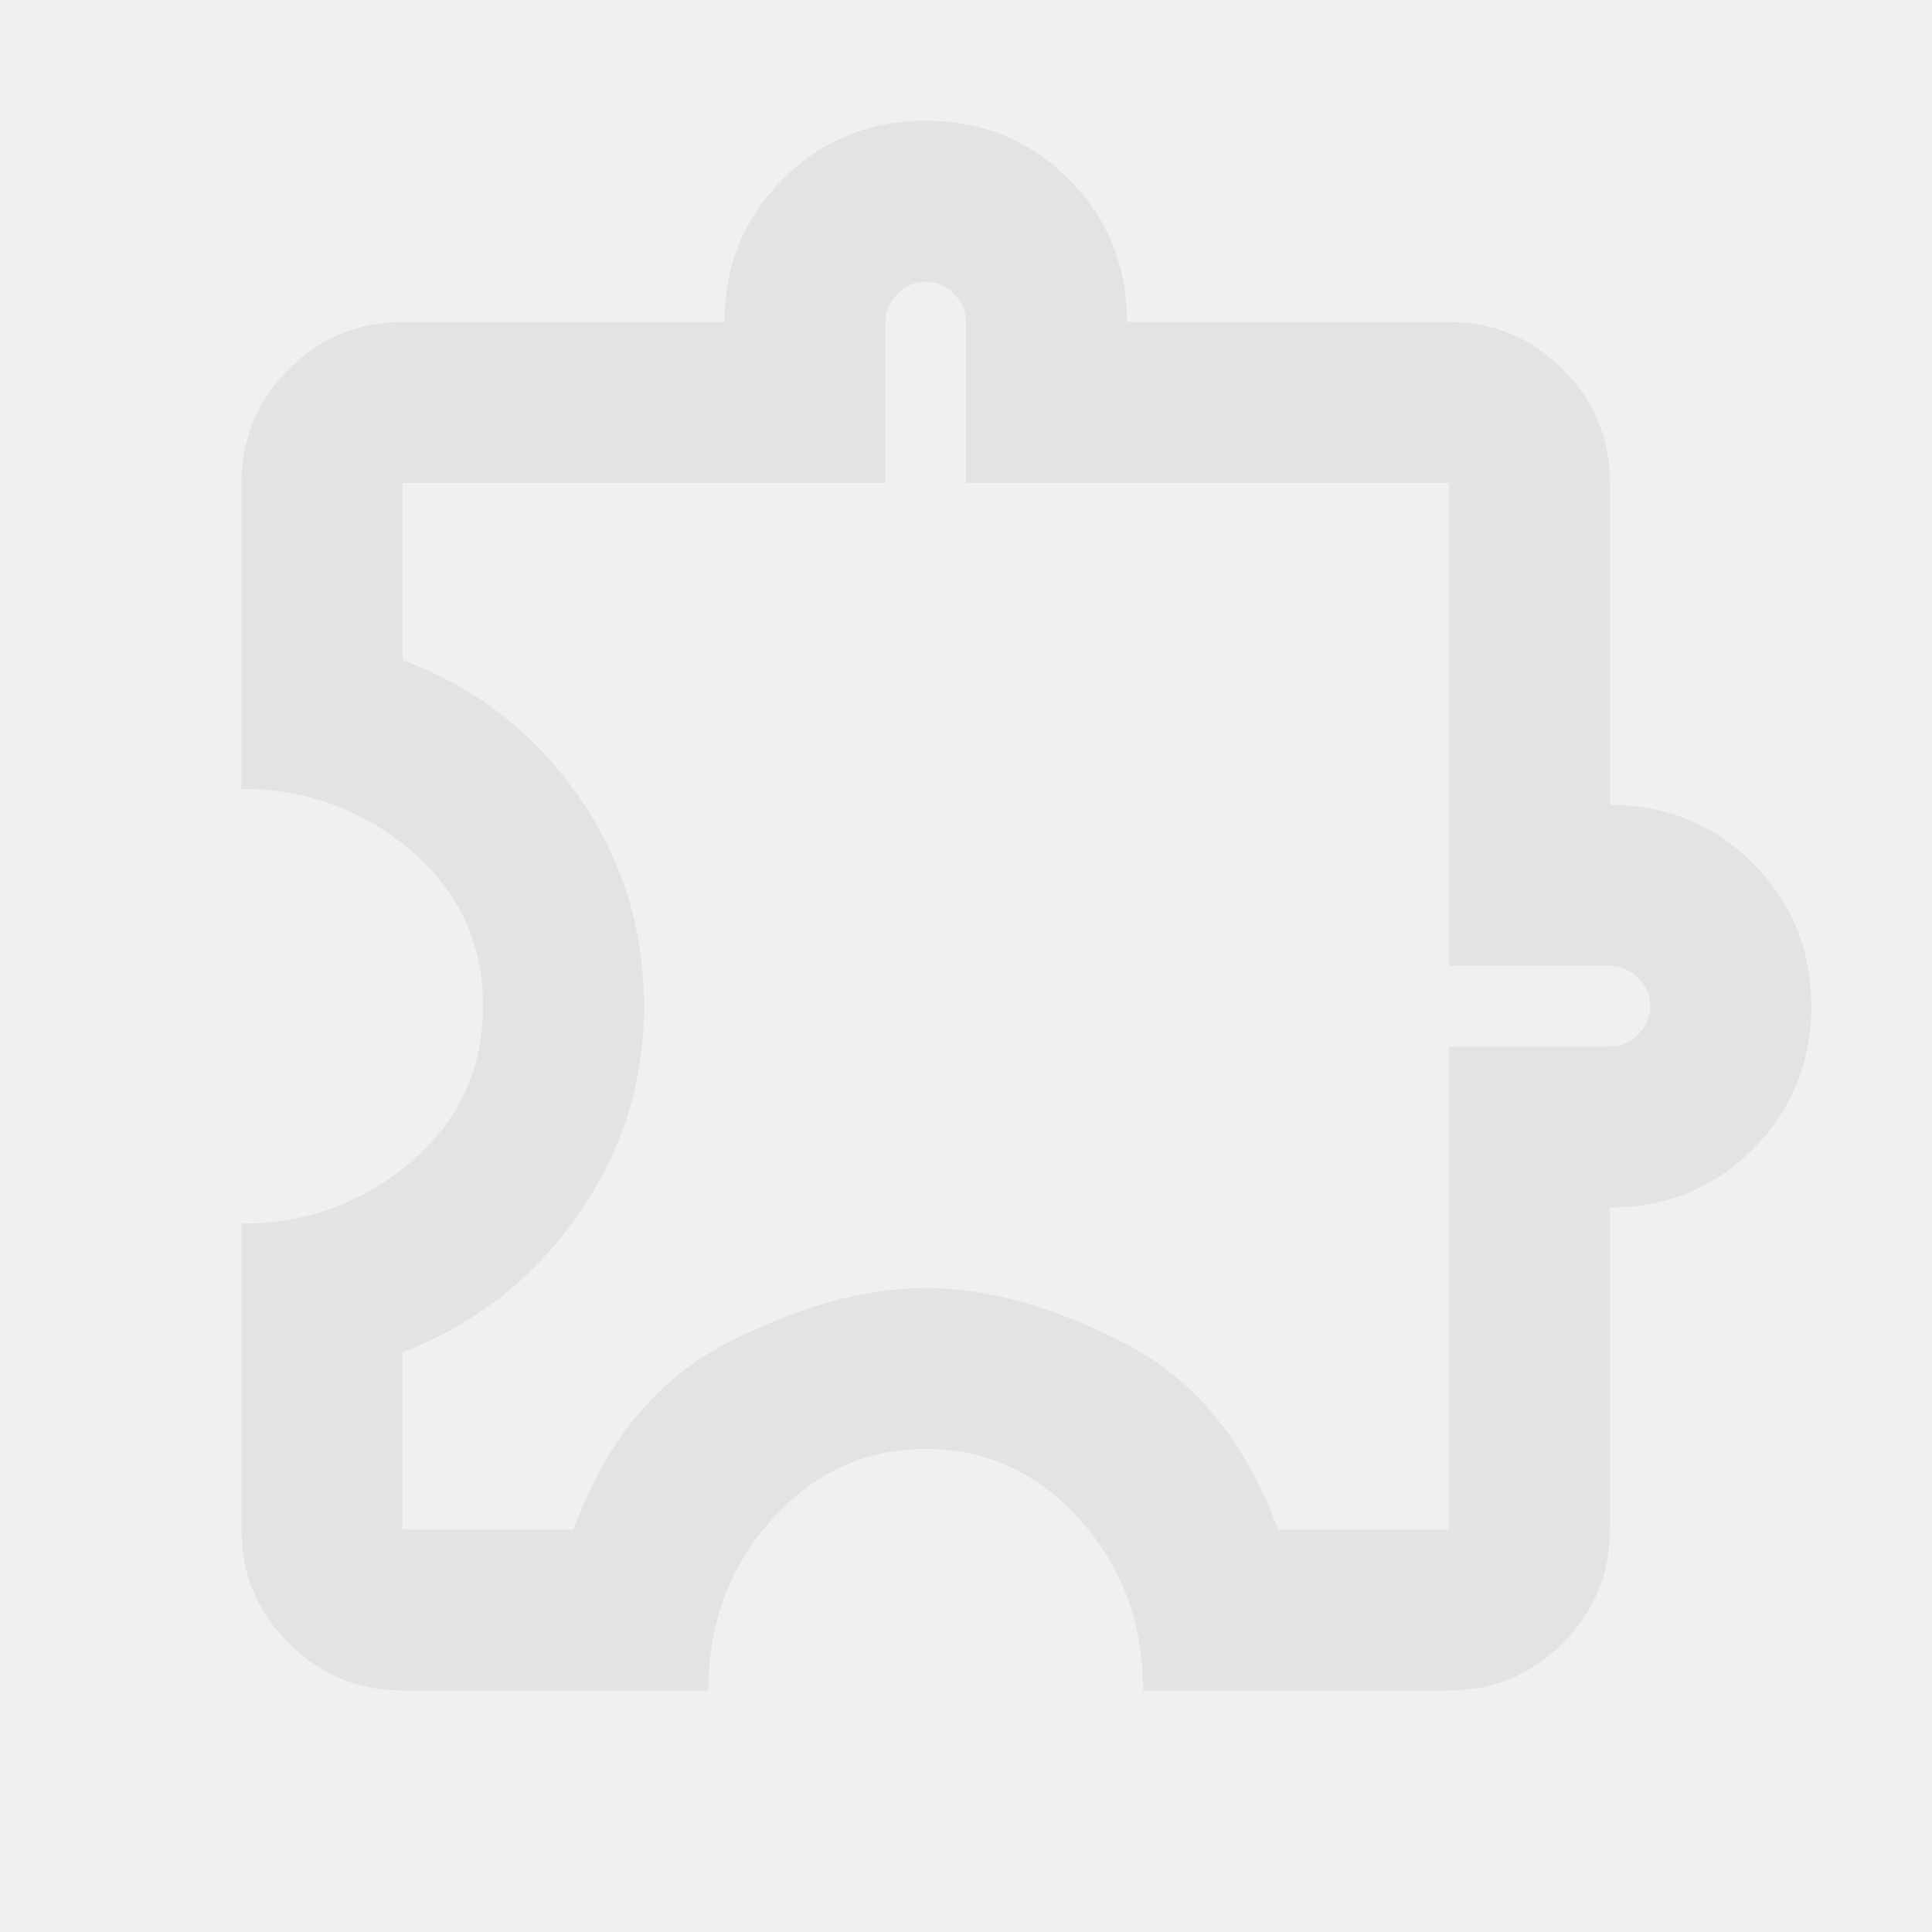
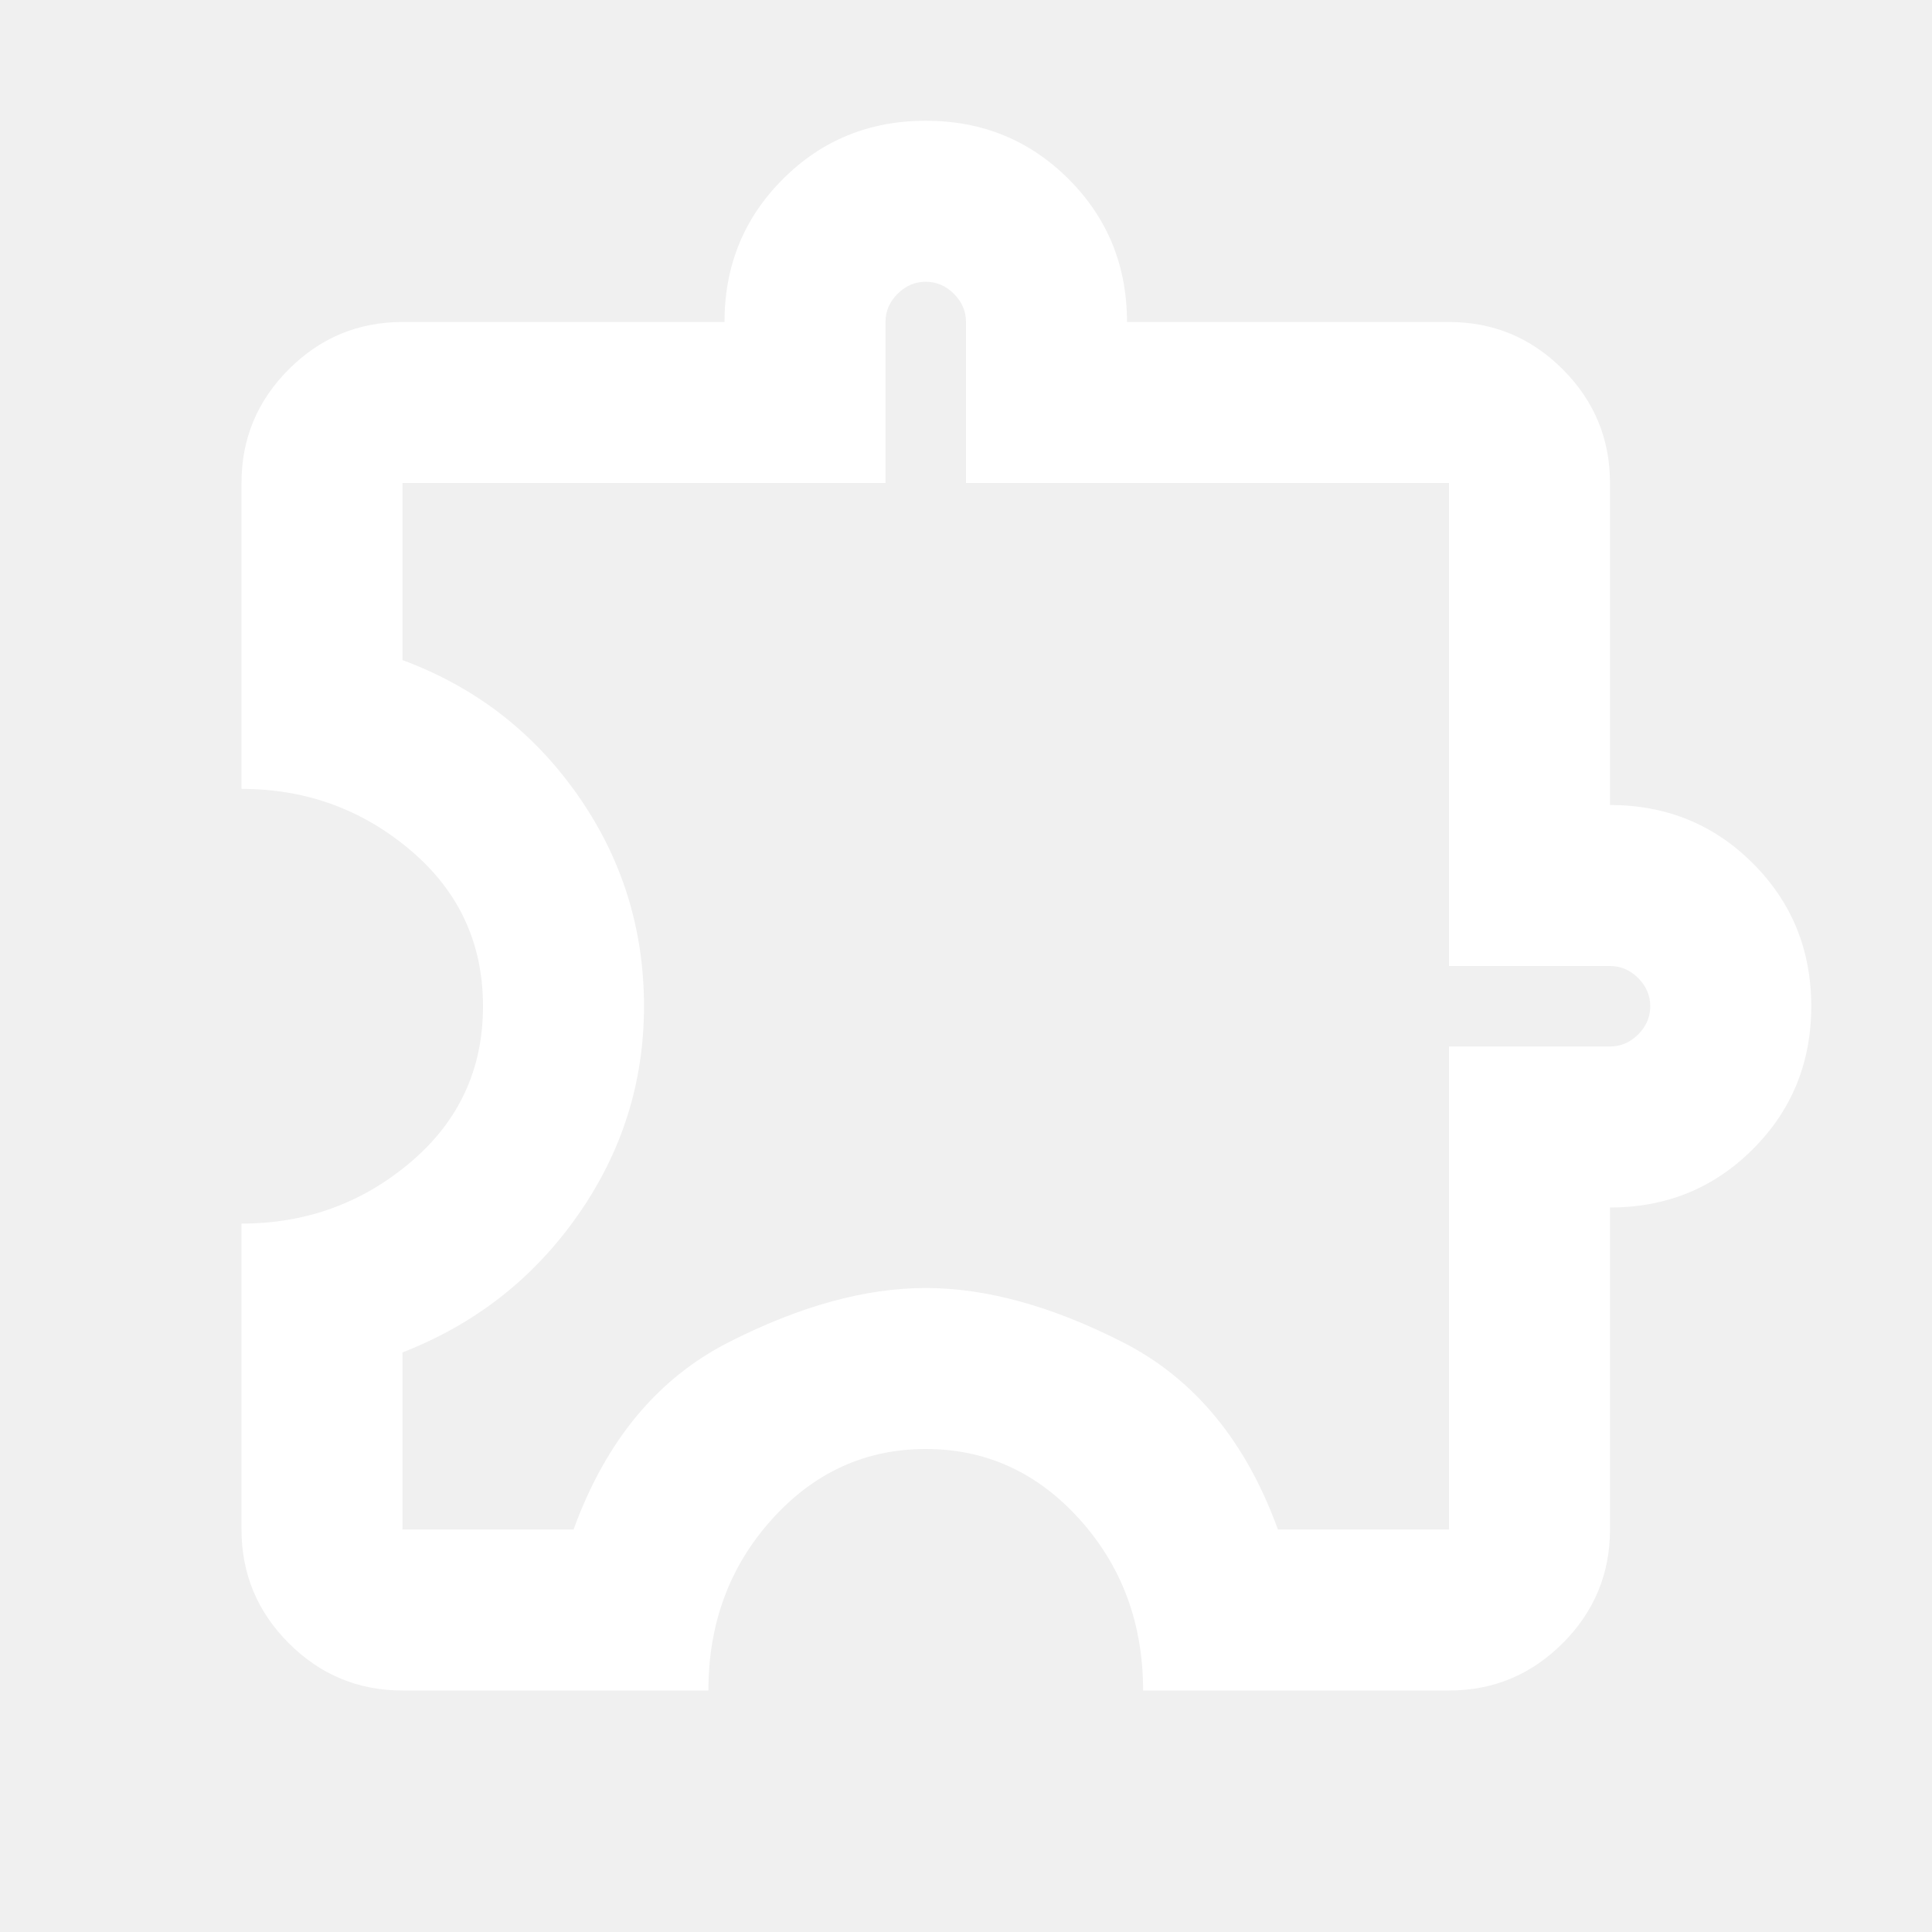
- <svg xmlns="http://www.w3.org/2000/svg" height="24px" viewBox="0 -960 960 960" width="24px" fill="#e3e3e3">
+ <svg xmlns="http://www.w3.org/2000/svg" height="24px" viewBox="0 -960 960 960" width="24px" fill="#ffffff">
  <path d="M352-120H200q-33 0-56.5-23.5T120-200v-152q48 0 84-30.5t36-77.5q0-47-36-77.5T120-568v-152q0-33 23.5-56.5T200-800h160q0-42 29-71t71-29q42 0 71 29t29 71h160q33 0 56.5 23.5T800-720v160q42 0 71 29t29 71q0 42-29 71t-71 29v160q0 33-23.5 56.5T720-120H568q0-50-31.5-85T460-240q-45 0-76.5 35T352-120Zm-152-80h85q24-66 77-93t98-27q45 0 98 27t77 93h85v-240h80q8 0 14-6t6-14q0-8-6-14t-14-6h-80v-240H480v-80q0-8-6-14t-14-6q-8 0-14 6t-6 14v80H200v88q54 20 87 67t33 105q0 57-33 104t-87 68v88Zm260-260Z" />
</svg>
